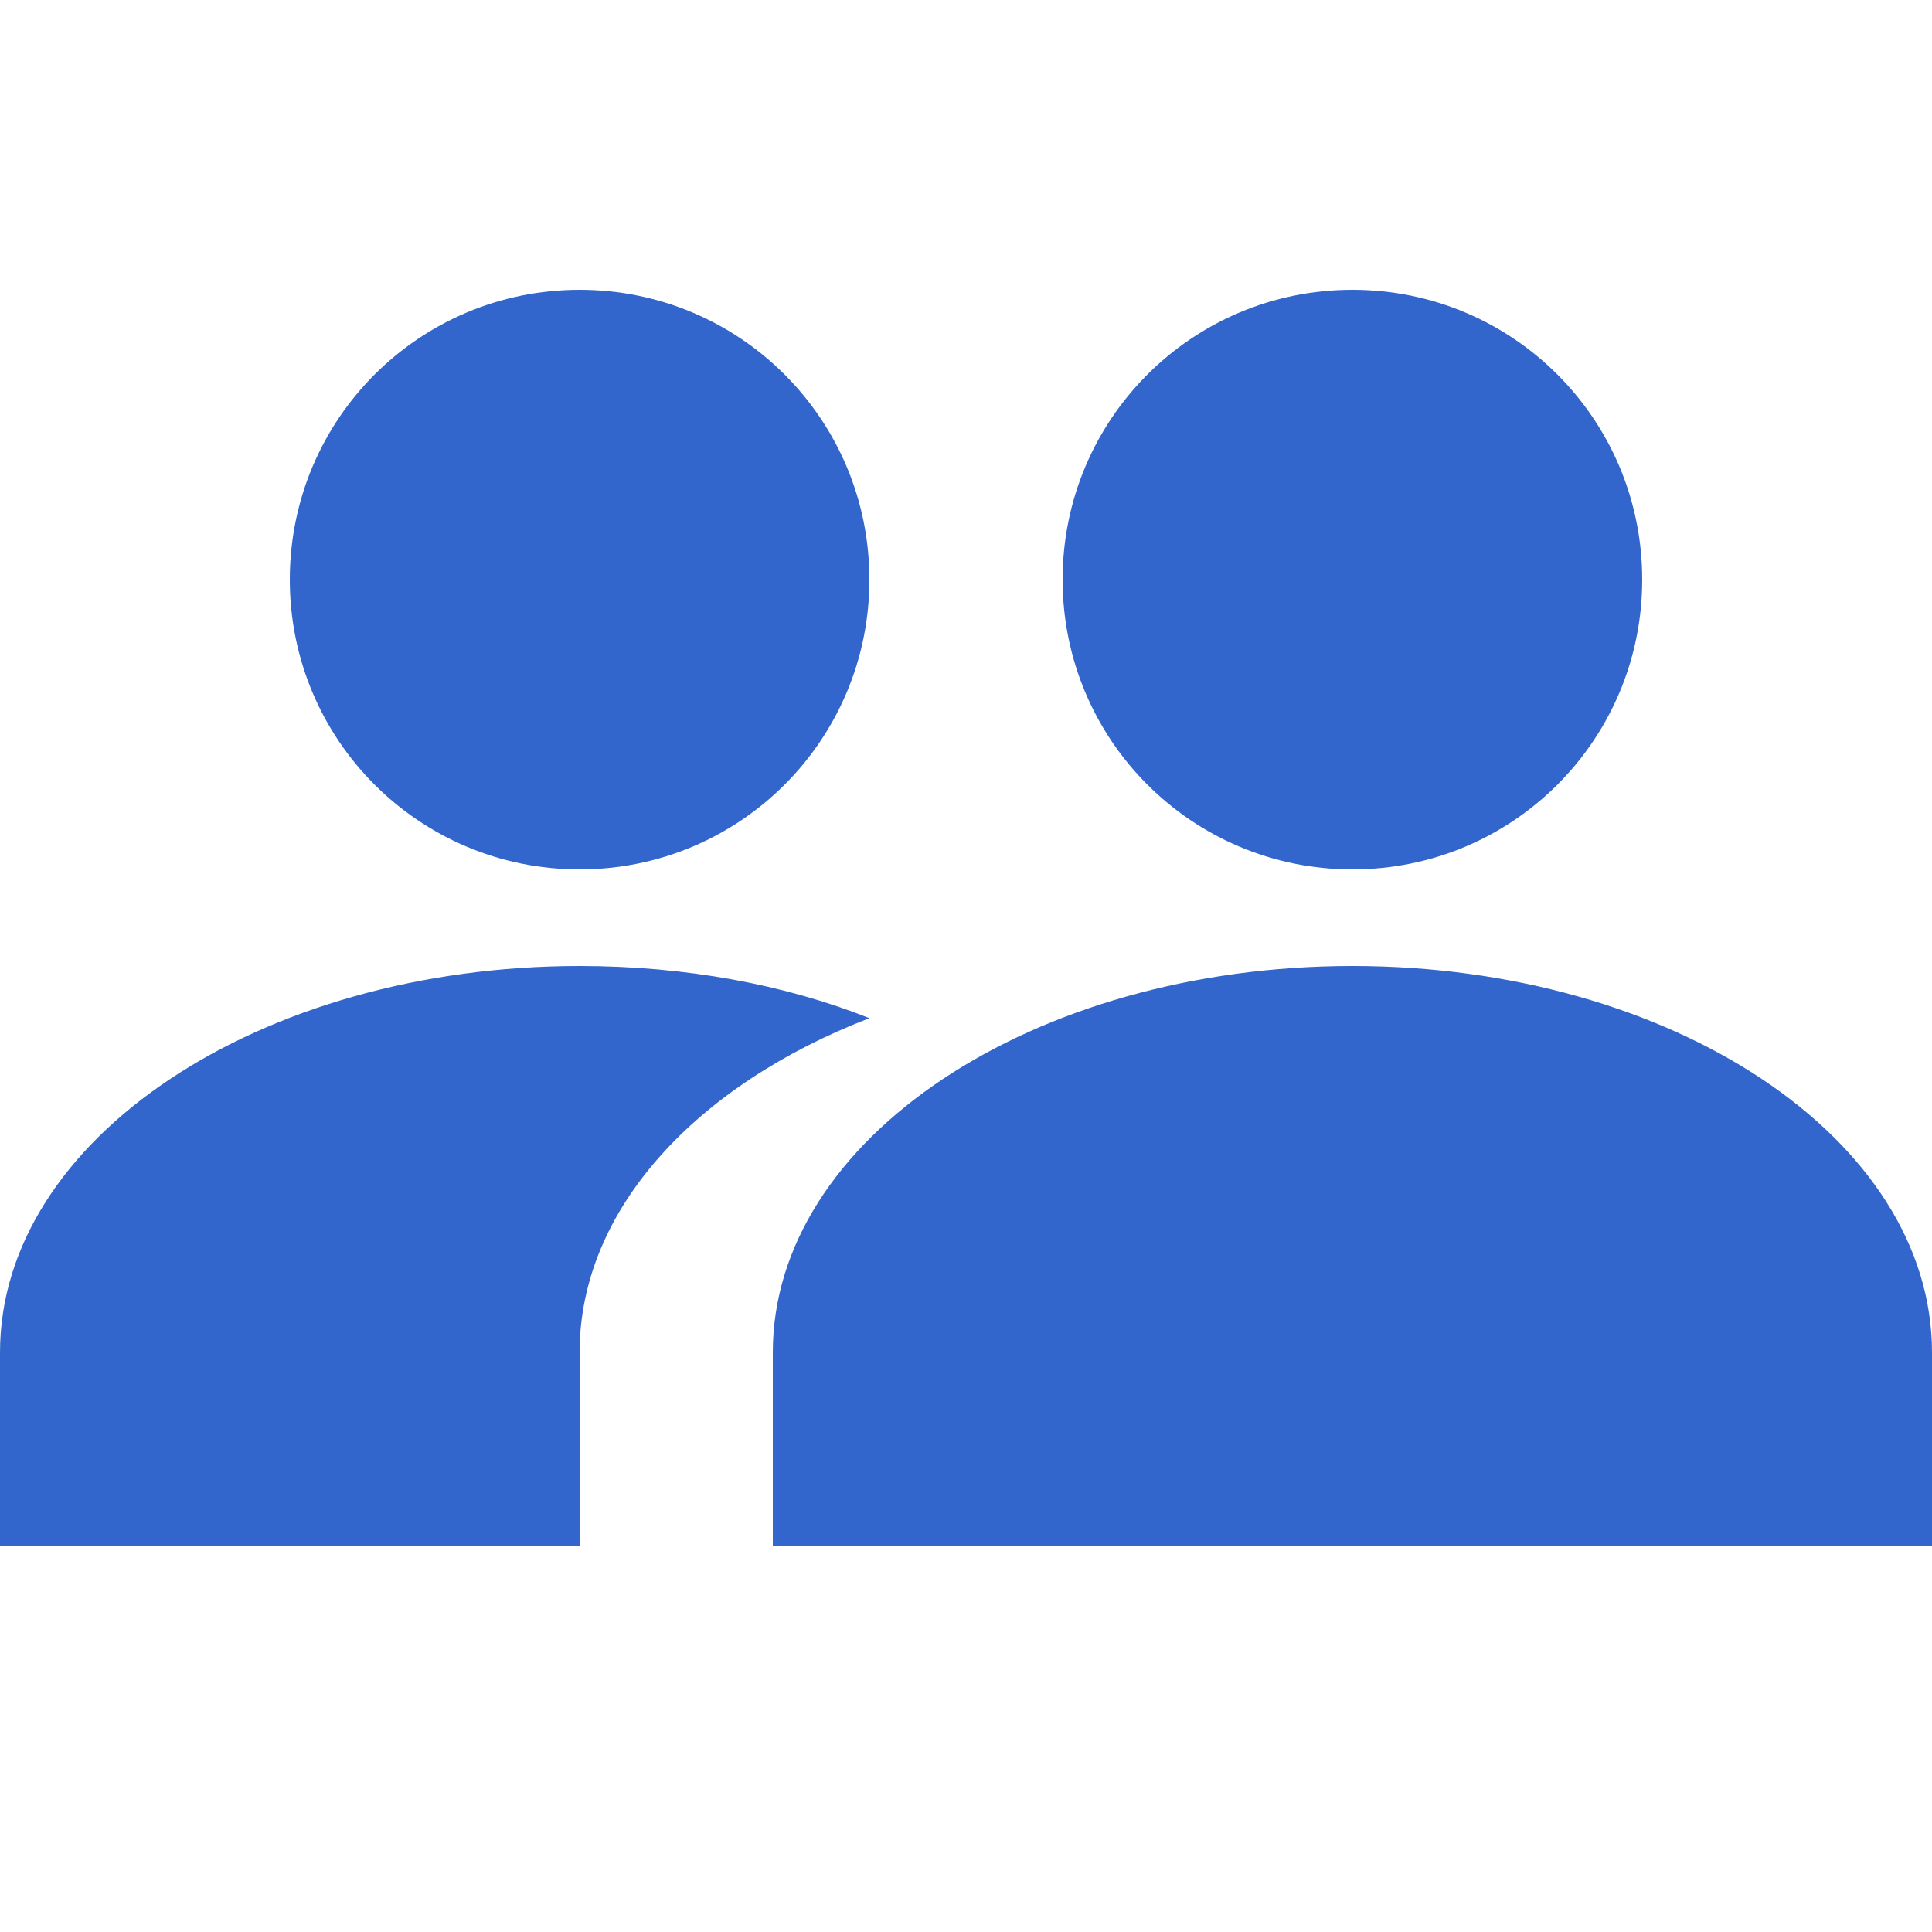
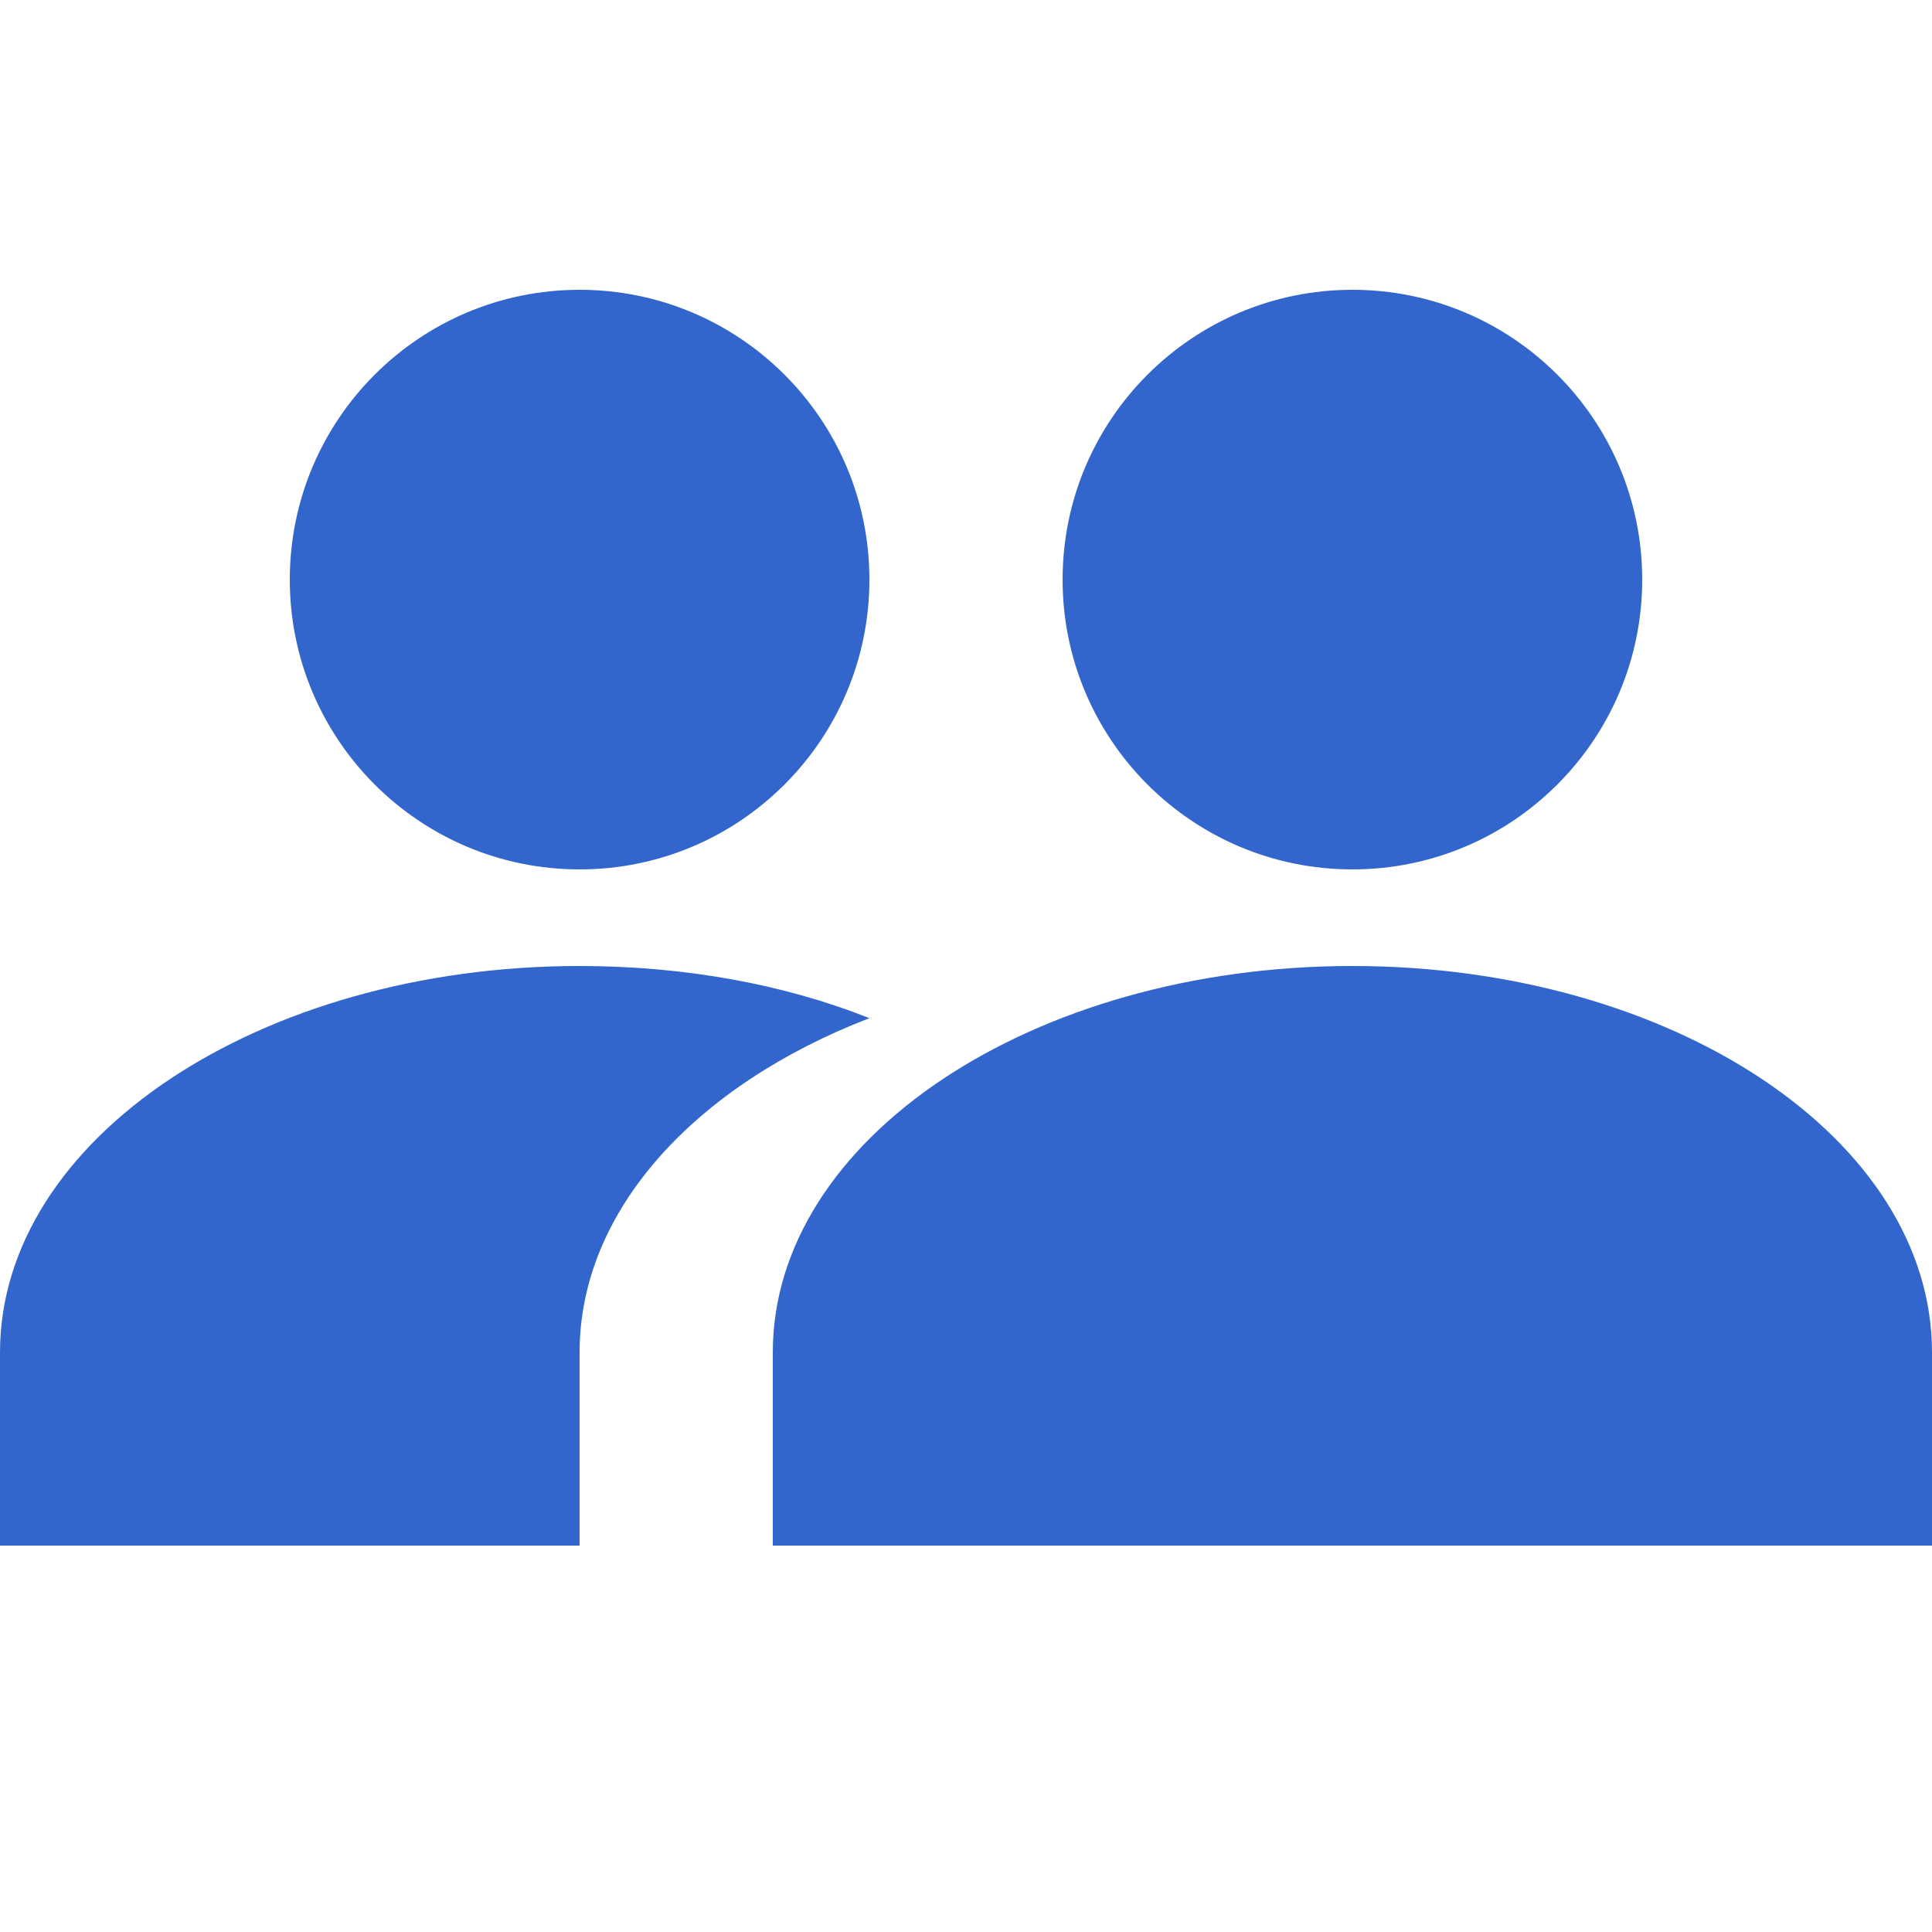
<svg xmlns="http://www.w3.org/2000/svg" width="20" height="20" viewBox="0 0 20 20">
-   <path fill="#36c" d="M6 3C4.34 3 3 4.34 3 6s1.34 3 3 3 3-1.34 3-3-1.34-3-3-3zm8 0c-1.66 0-3 1.34-3 3s1.34 3 3 3 3-1.34 3-3-1.34-3-3-3zm-8 7c-3.31 0-6 1.79-6 4v2h6v-2c0-1.48 1.21-2.77 3-3.46-.88-.35-1.91-.54-3-.54zm8 0c-3.31 0-6 1.79-6 4v2h12v-2c0-2.21-2.69-4-6-4z" />
+   <g fill="#36c">
+     <circle cx="6" cy="6" r="3" />
+     <circle cx="14" cy="6" r="3" />
+     <path d="M6 10c-3.31 0-6 1.79-6 4v2h6v-2c0-1.48 1.21-2.77 3-3.46-.88-.35-1.91-.54-3-.54zm8 0c-3.31 0-6 1.79-6 4v2h12v-2c0-2.21-2.69-4-6-4z" />
+   </g>
</svg>
